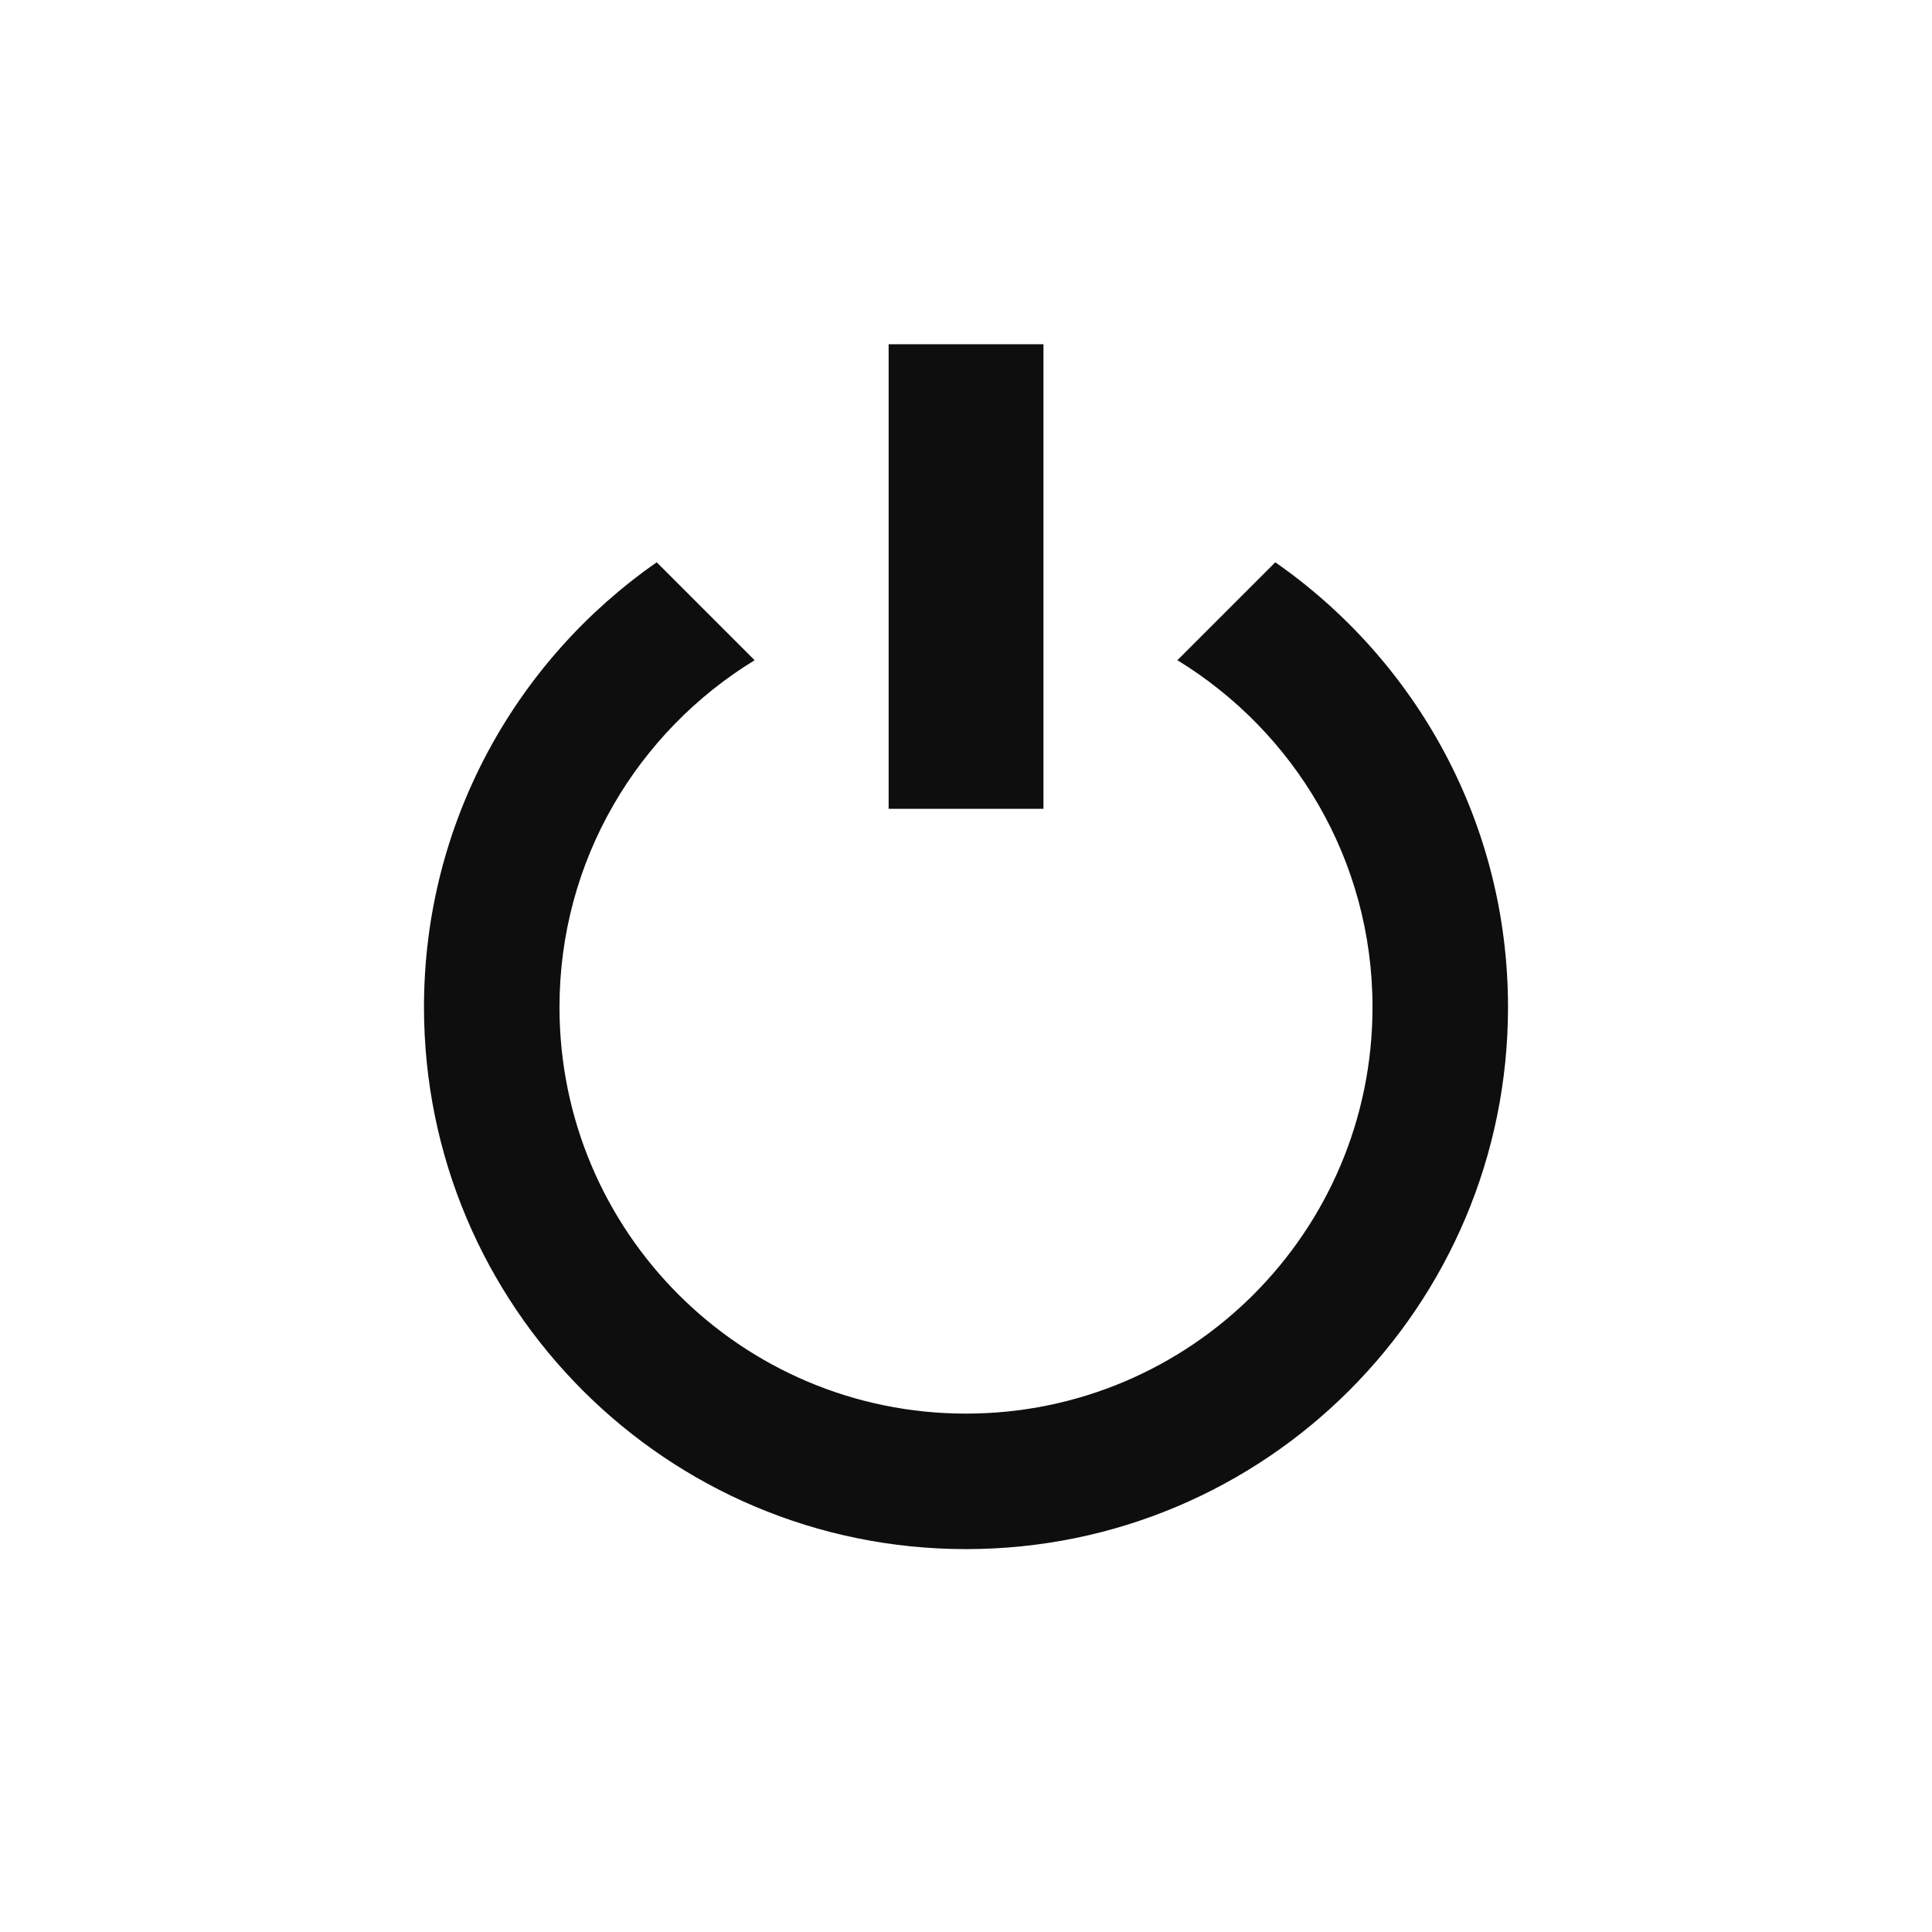
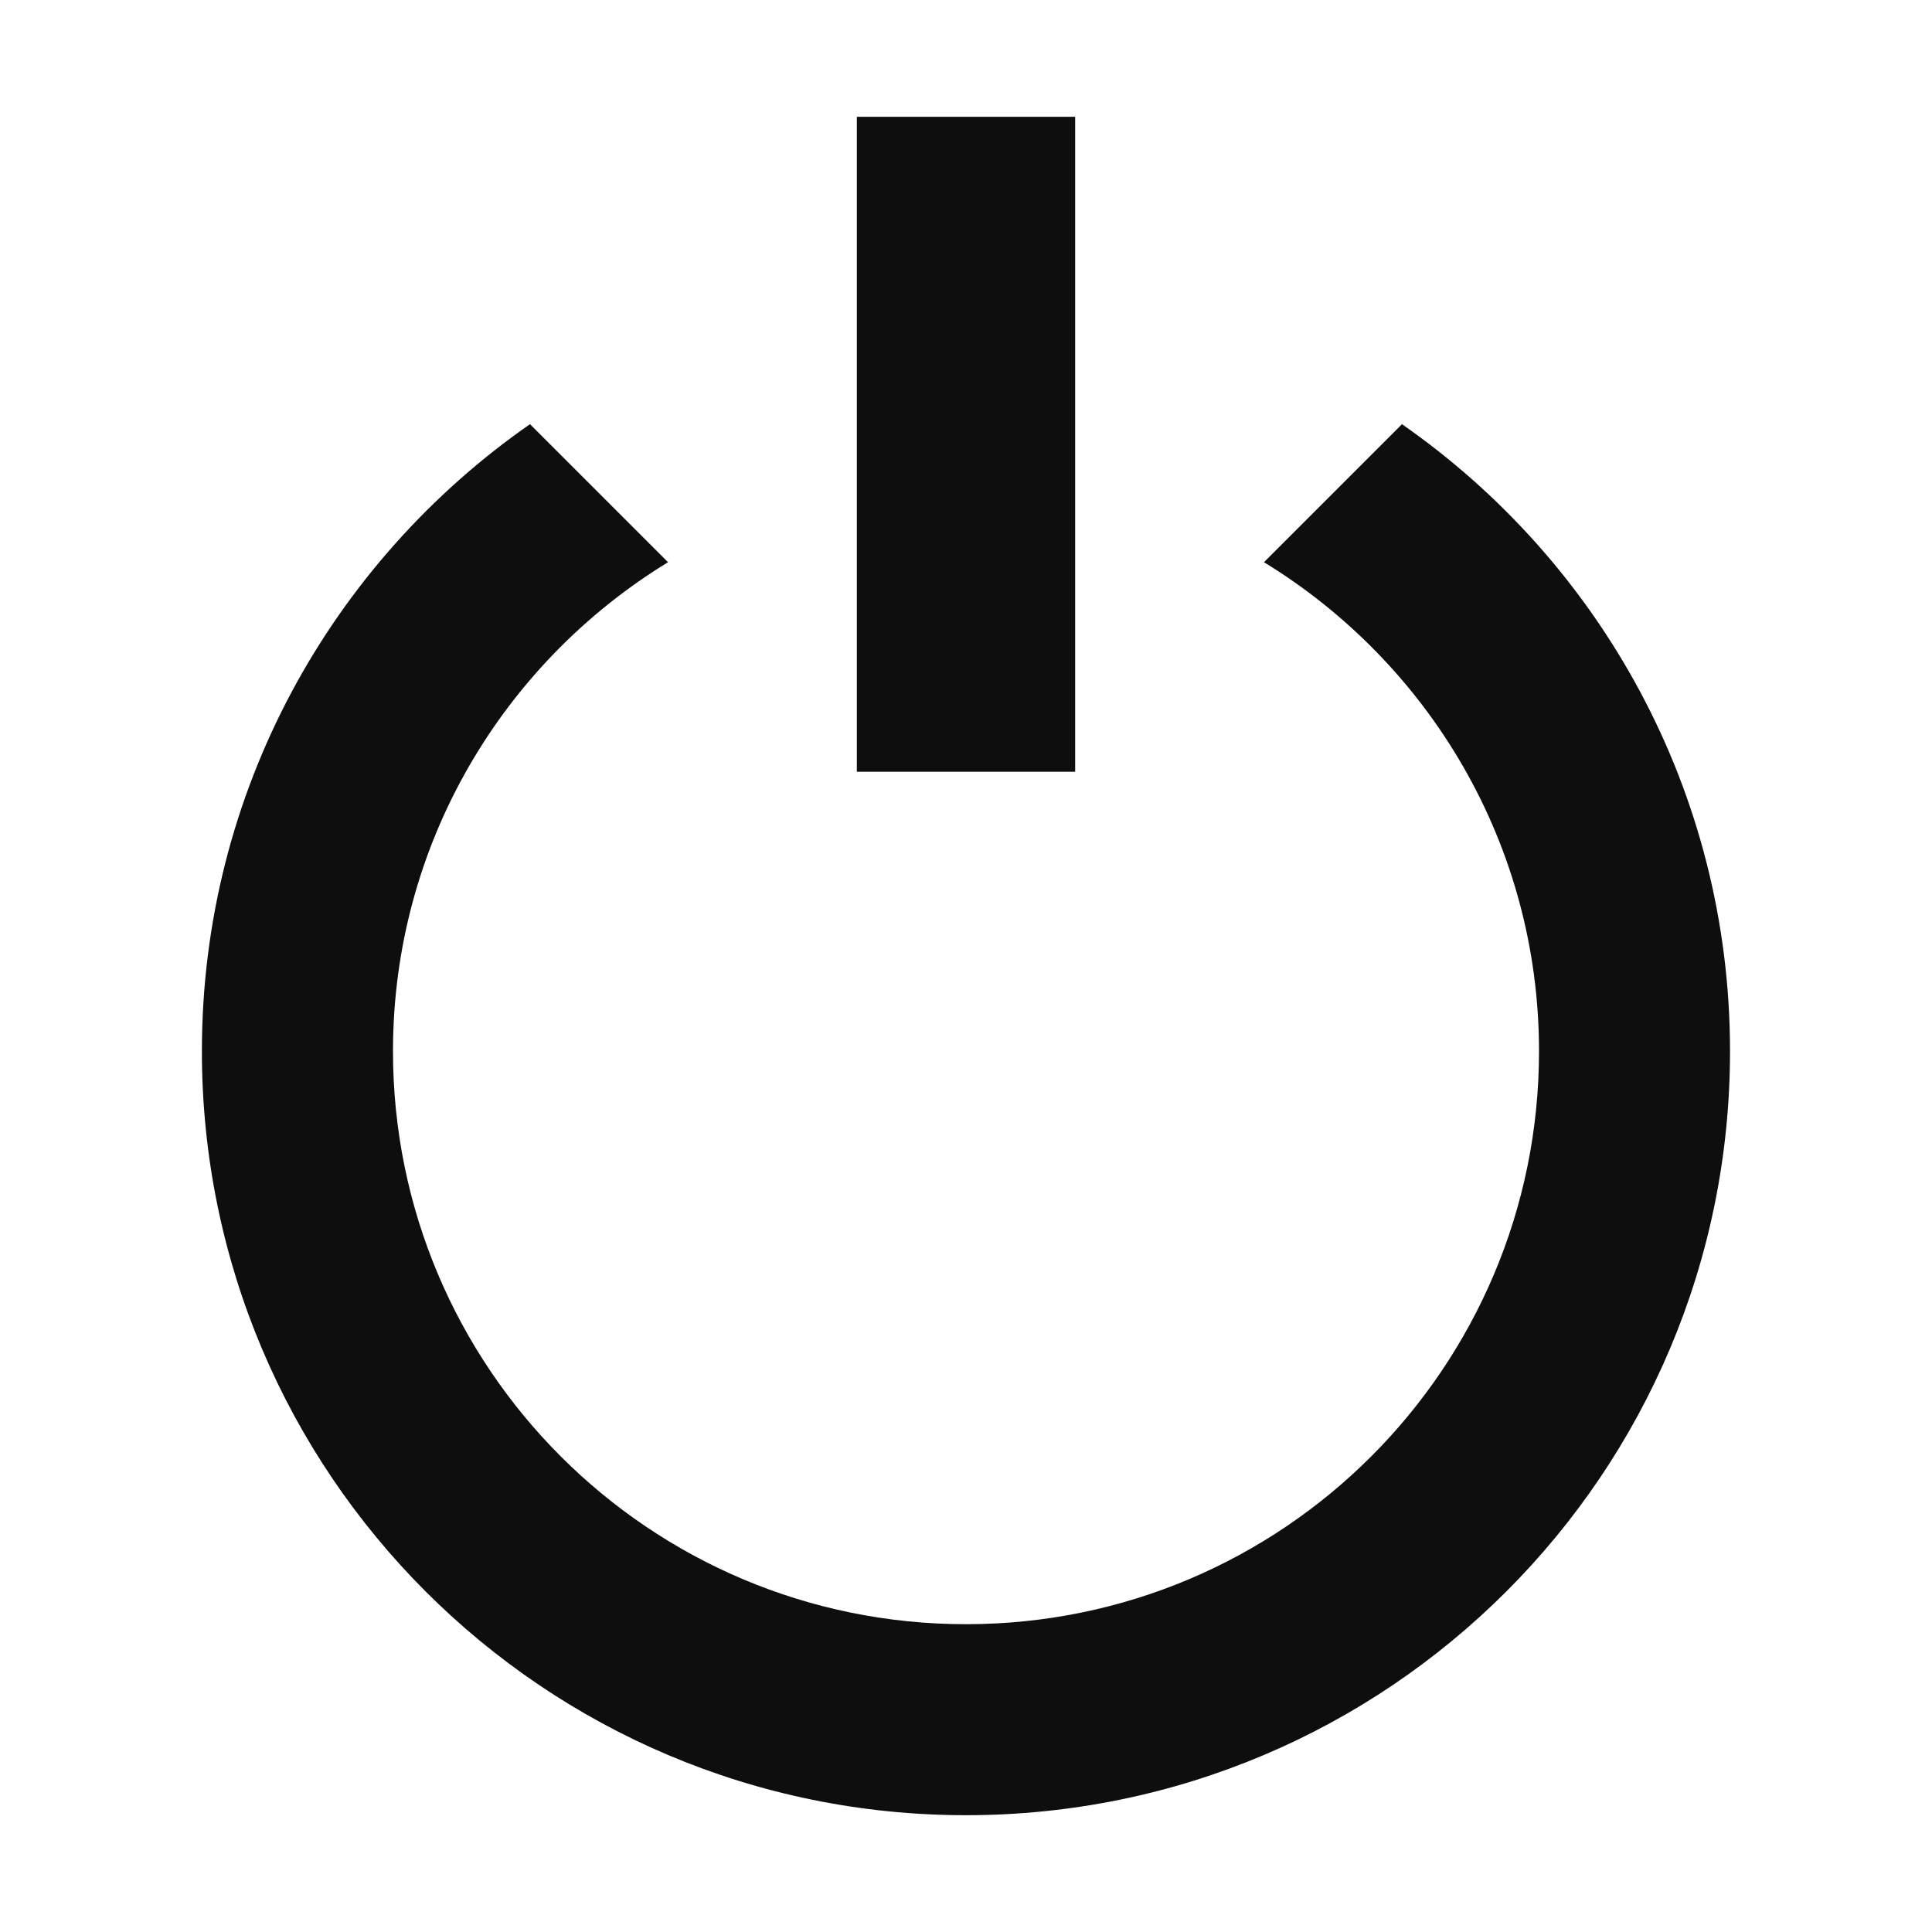
<svg xmlns="http://www.w3.org/2000/svg" width="44" height="44" version="1.1" viewBox="0 0 22 22">
-   <path d="m14.522 6.403-1.115 1.115c1.331 0.814 2.222 2.276 2.222 3.95 0 2.557-2.071 4.629-4.629 4.629-2.558 0-4.629-2.072-4.629-4.629 0-1.674 0.891-3.136 2.222-3.95l-1.115-1.115c-1.601 1.115-2.65 2.966-2.65 5.065 0 3.41 2.762 6.172 6.172 6.172 3.41 0 6.172-2.762 6.172-6.172 0-2.099-1.049-3.95-2.65-5.065z" fill="#0e0e0e" stroke-width="1" />
-   <path d="m11.882 3.92h-1.763v5.29h1.763z" fill="#0e0e0e" stroke-width="1" />
+   <path d="m15.965 4.83-1.572 1.572c1.876 1.147 3.132 3.208 3.132 5.568 0 3.605-2.92 6.525-6.525 6.525-3.605 0-6.525-2.92-6.525-6.525 0-2.36 1.256-4.421 3.132-5.568l-1.572-1.572c-2.257 1.572-3.736 4.182-3.736 7.14 0 4.807 3.894 8.7 8.701 8.7 4.807 0 8.7-3.893 8.7-8.7 0-2.958-1.479-5.568-3.736-7.14z" fill="#0e0e0e" stroke-width="1" />
+   <path d="m12.243 1.33h-2.486v7.458h2.486z" fill="#0e0e0e" stroke-width="1" />
</svg>
